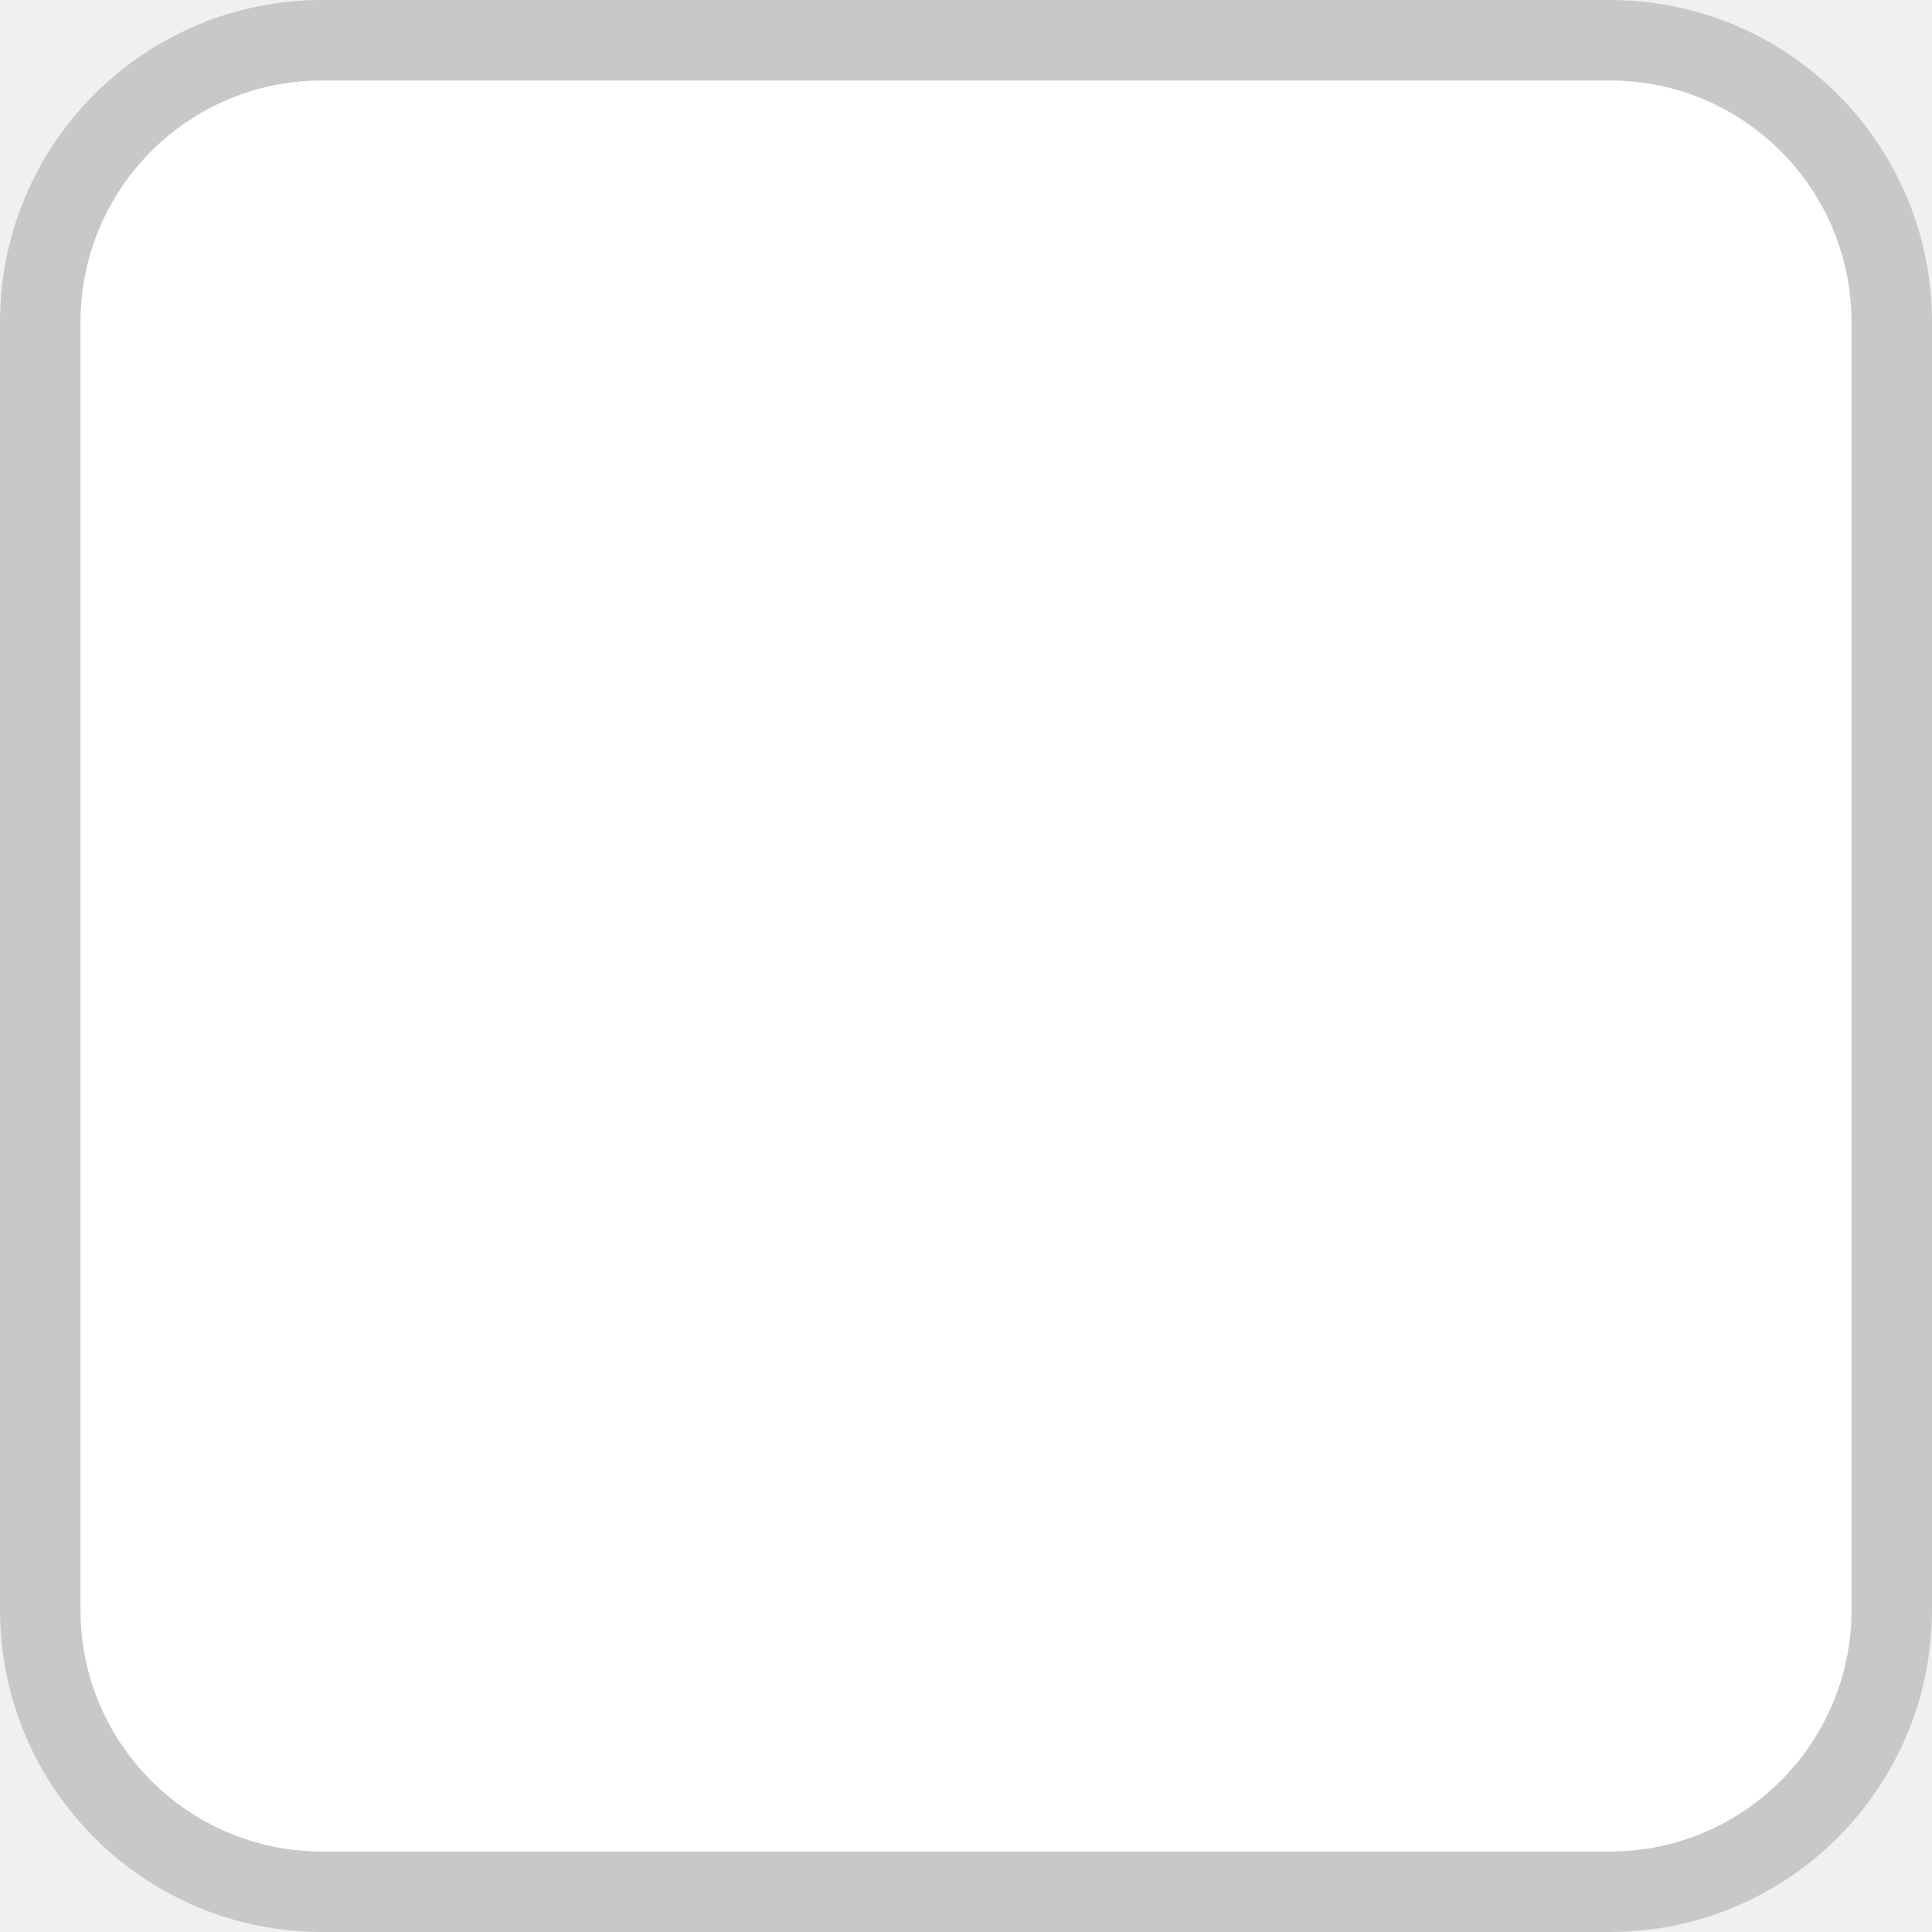
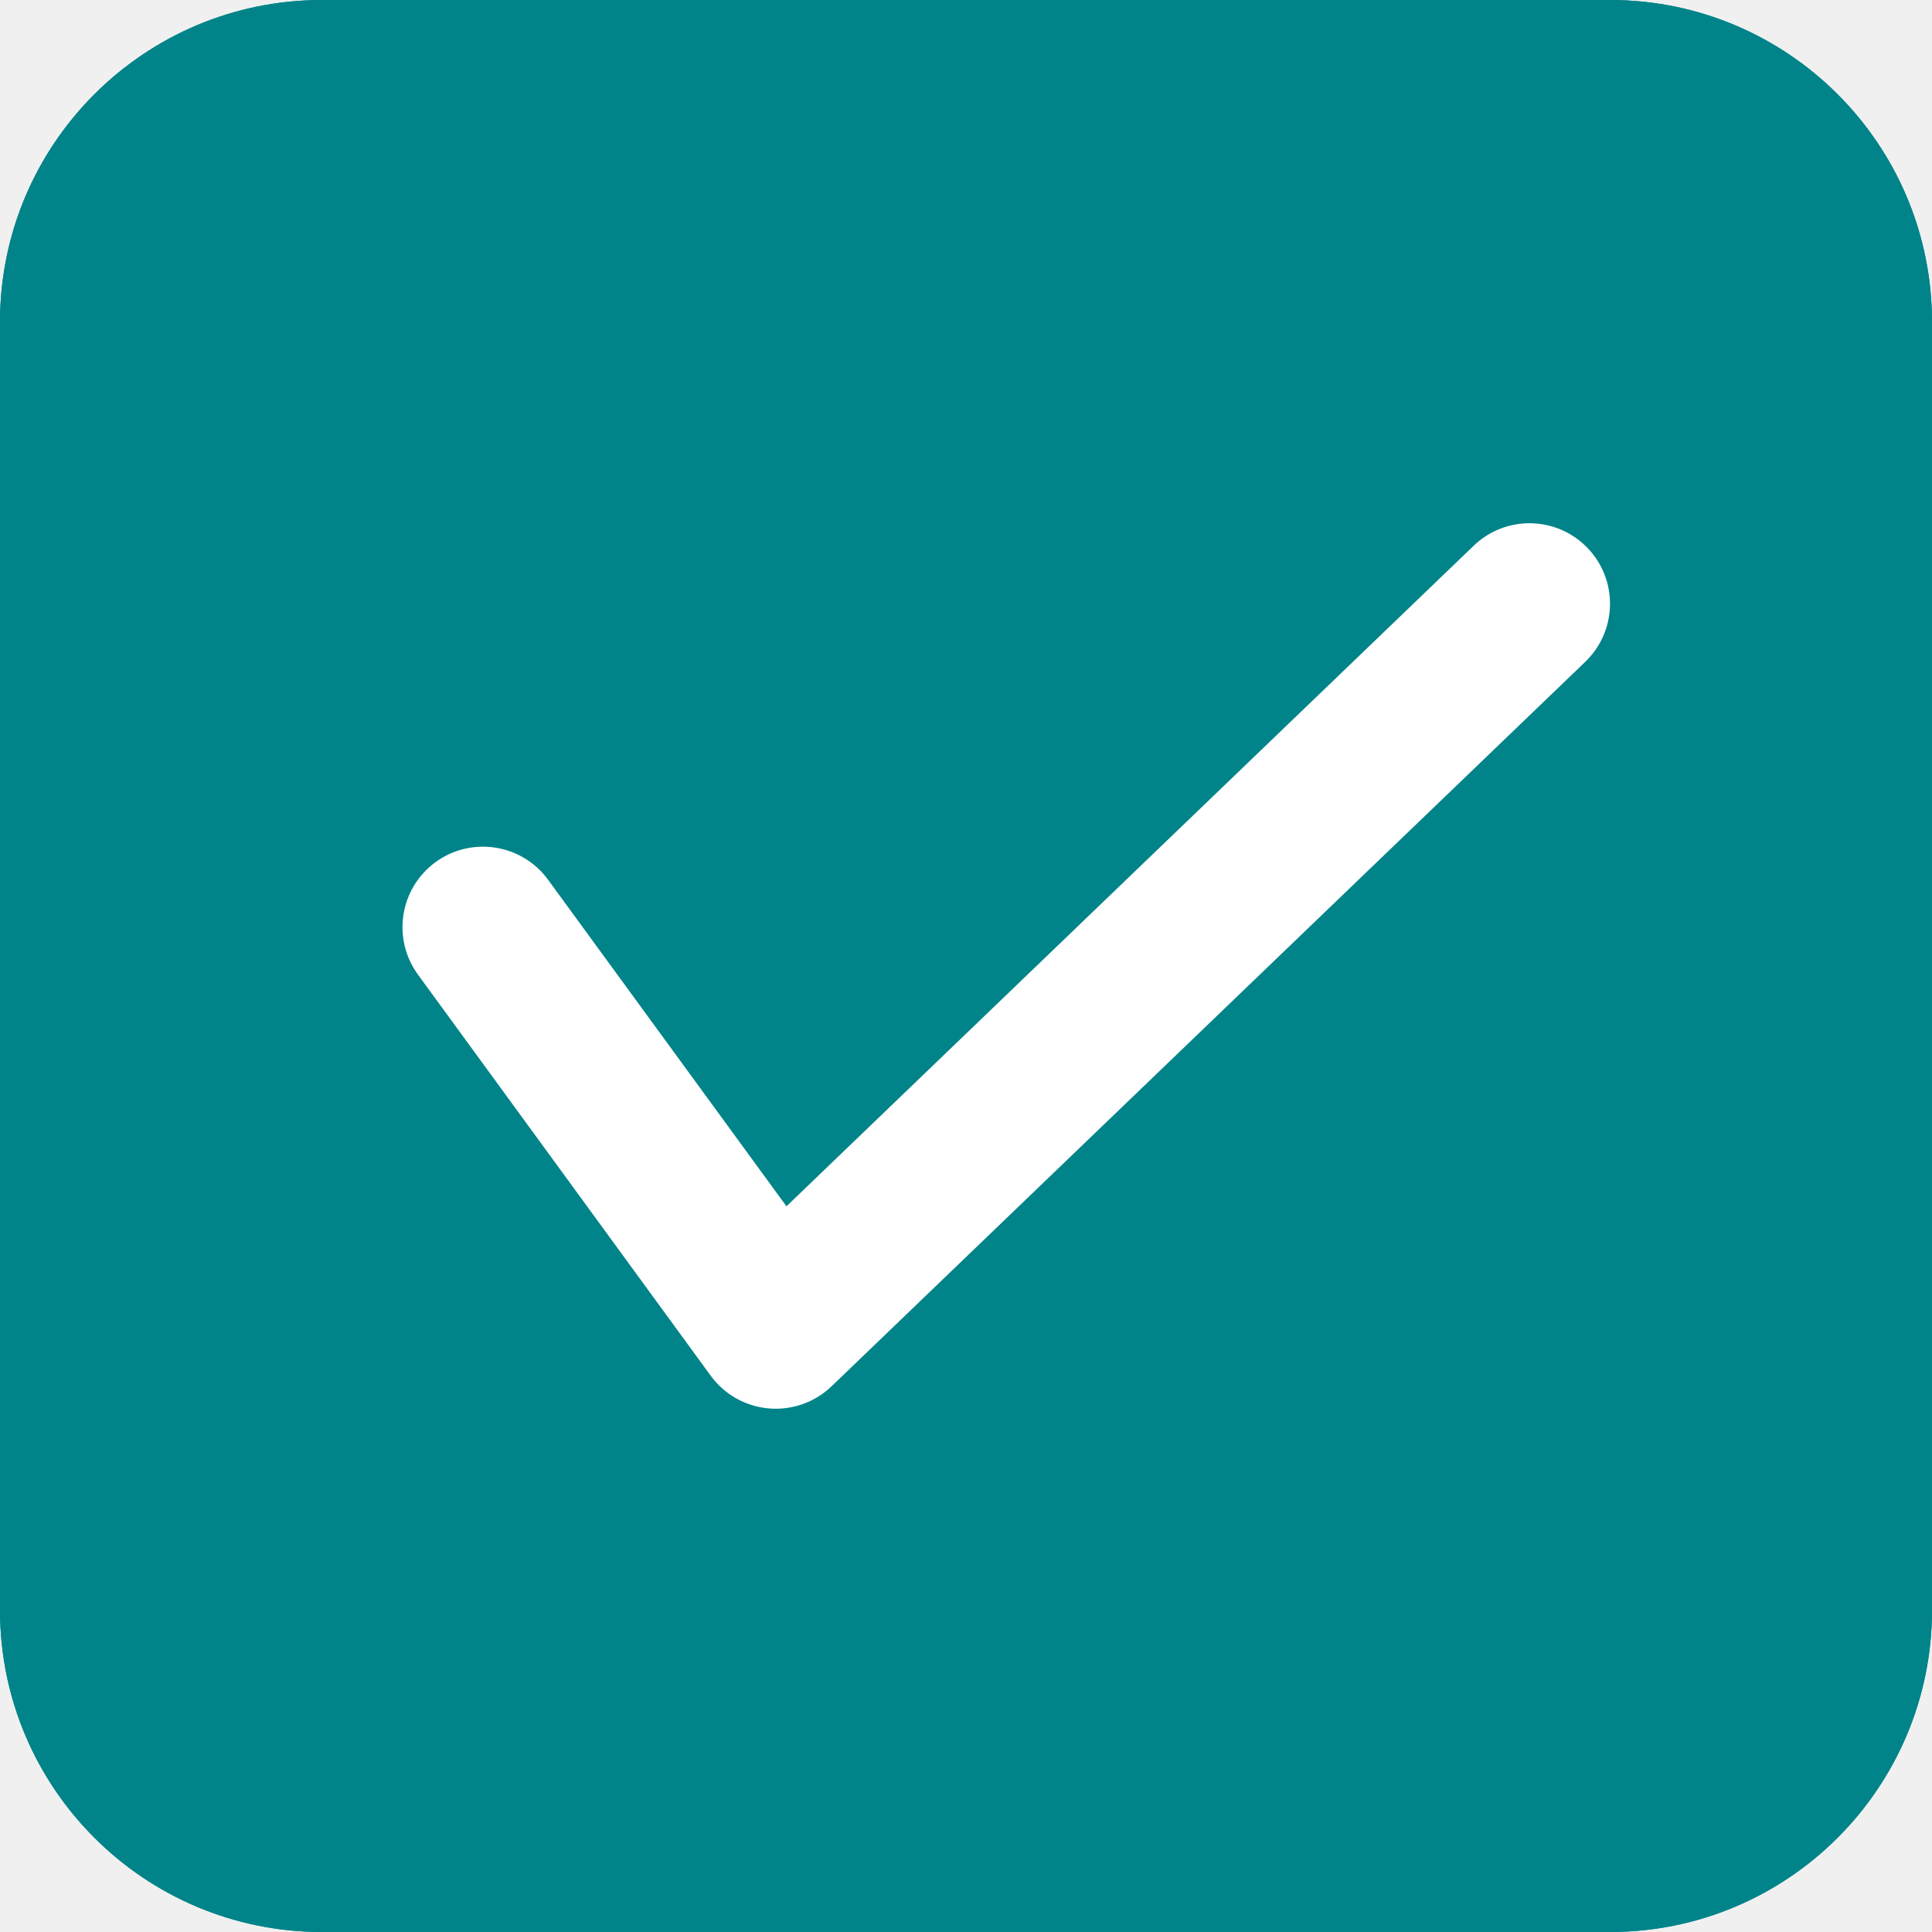
<svg xmlns="http://www.w3.org/2000/svg" xmlns:xlink="http://www.w3.org/1999/xlink" width="24" height="24" viewBox="0 0 24 24" version="1.1">
-   <g id="Canvas" transform="translate(-2864 -6108)">
-     <g id="Rectangle 10">
-       <use xlink:href="#path0_fill" transform="translate(2864 6108)" fill="#FFFFFF" />
+   <g id="Canvas" transform="translate(-505 915)">
+     <g id="Rectangle 10.1">
+       <use xlink:href="#path0_fill" transform="translate(505 -915)" fill="#008489" />
      <mask id="mask0_outline_ins">
-         <use xlink:href="#path0_fill" fill="white" transform="translate(2864 6108)" />
+         <use xlink:href="#path0_fill" fill="white" transform="translate(505 -915)" />
      </mask>
      <g mask="url(#mask0_outline_ins)">
-         <use xlink:href="#path1_stroke_2x" transform="translate(2864 6108)" fill="#484848" fill-opacity="0.3" />
+         <use xlink:href="#path1_stroke_2x" transform="translate(505 -915)" fill="#008489" />
      </g>
+     </g>
+     <g id="Vector">
+       <use xlink:href="#path0_stroke" transform="translate(511 -907.5)" fill="#FFFFFF" />
    </g>
  </g>
  <defs>
    <path id="path0_fill" fill-rule="evenodd" d="M 0 4C 0 1.791 1.791 0 4 0L 20 0C 22.209 0 24 1.791 24 4L 24 20C 24 22.209 22.209 24 20 24L 4 24C 1.791 24 0 22.209 0 20L 0 4Z" />
    <path id="path1_stroke_2x" d="M 4 1L 20 1L 20 -1L 4 -1L 4 1ZM 23 4L 23 20L 25 20L 25 4L 23 4ZM 20 23L 4 23L 4 25L 20 25L 20 23ZM 1 20L 1 4L -1 4L -1 20L 1 20ZM 4 23C 2.343 23 1 21.657 1 20L -1 20C -1 22.761 1.239 25 4 25L 4 23ZM 23 20C 23 21.657 21.657 23 20 23L 20 25C 22.761 25 25 22.761 25 20L 23 20ZM 20 1C 21.657 1 23 2.343 23 4L 25 4C 25 1.239 22.761 -1 20 -1L 20 1ZM 4 -1C 1.239 -1 -1 1.239 -1 4L 1 4C 1 2.343 2.343 1 4 1L 4 -1Z" />
+     <path id="path0_stroke" d="M 0.808 3.428C 0.482 2.982 -0.144 2.885 -0.59 3.21C -1.036 3.536 -1.133 4.161 -0.808 4.607L 0.808 3.428ZM 3.637 9L 2.829 9.59C 2.999 9.823 3.262 9.971 3.55 9.996C 3.837 10.021 4.122 9.921 4.33 9.721L 3.637 9ZM 13.693 0.721C 14.091 0.338 14.104 -0.295 13.721 -0.693C 13.338 -1.091 12.705 -1.104 12.307 -0.721L 13.693 0.721ZM -0.808 4.607L 2.829 9.59L 4.445 8.41L 0.808 3.428L -0.808 4.607ZM 4.33 9.721L 13.693 0.721L 12.307 -0.721L 2.944 8.279L 4.33 9.721Z" />
  </defs>
</svg>
